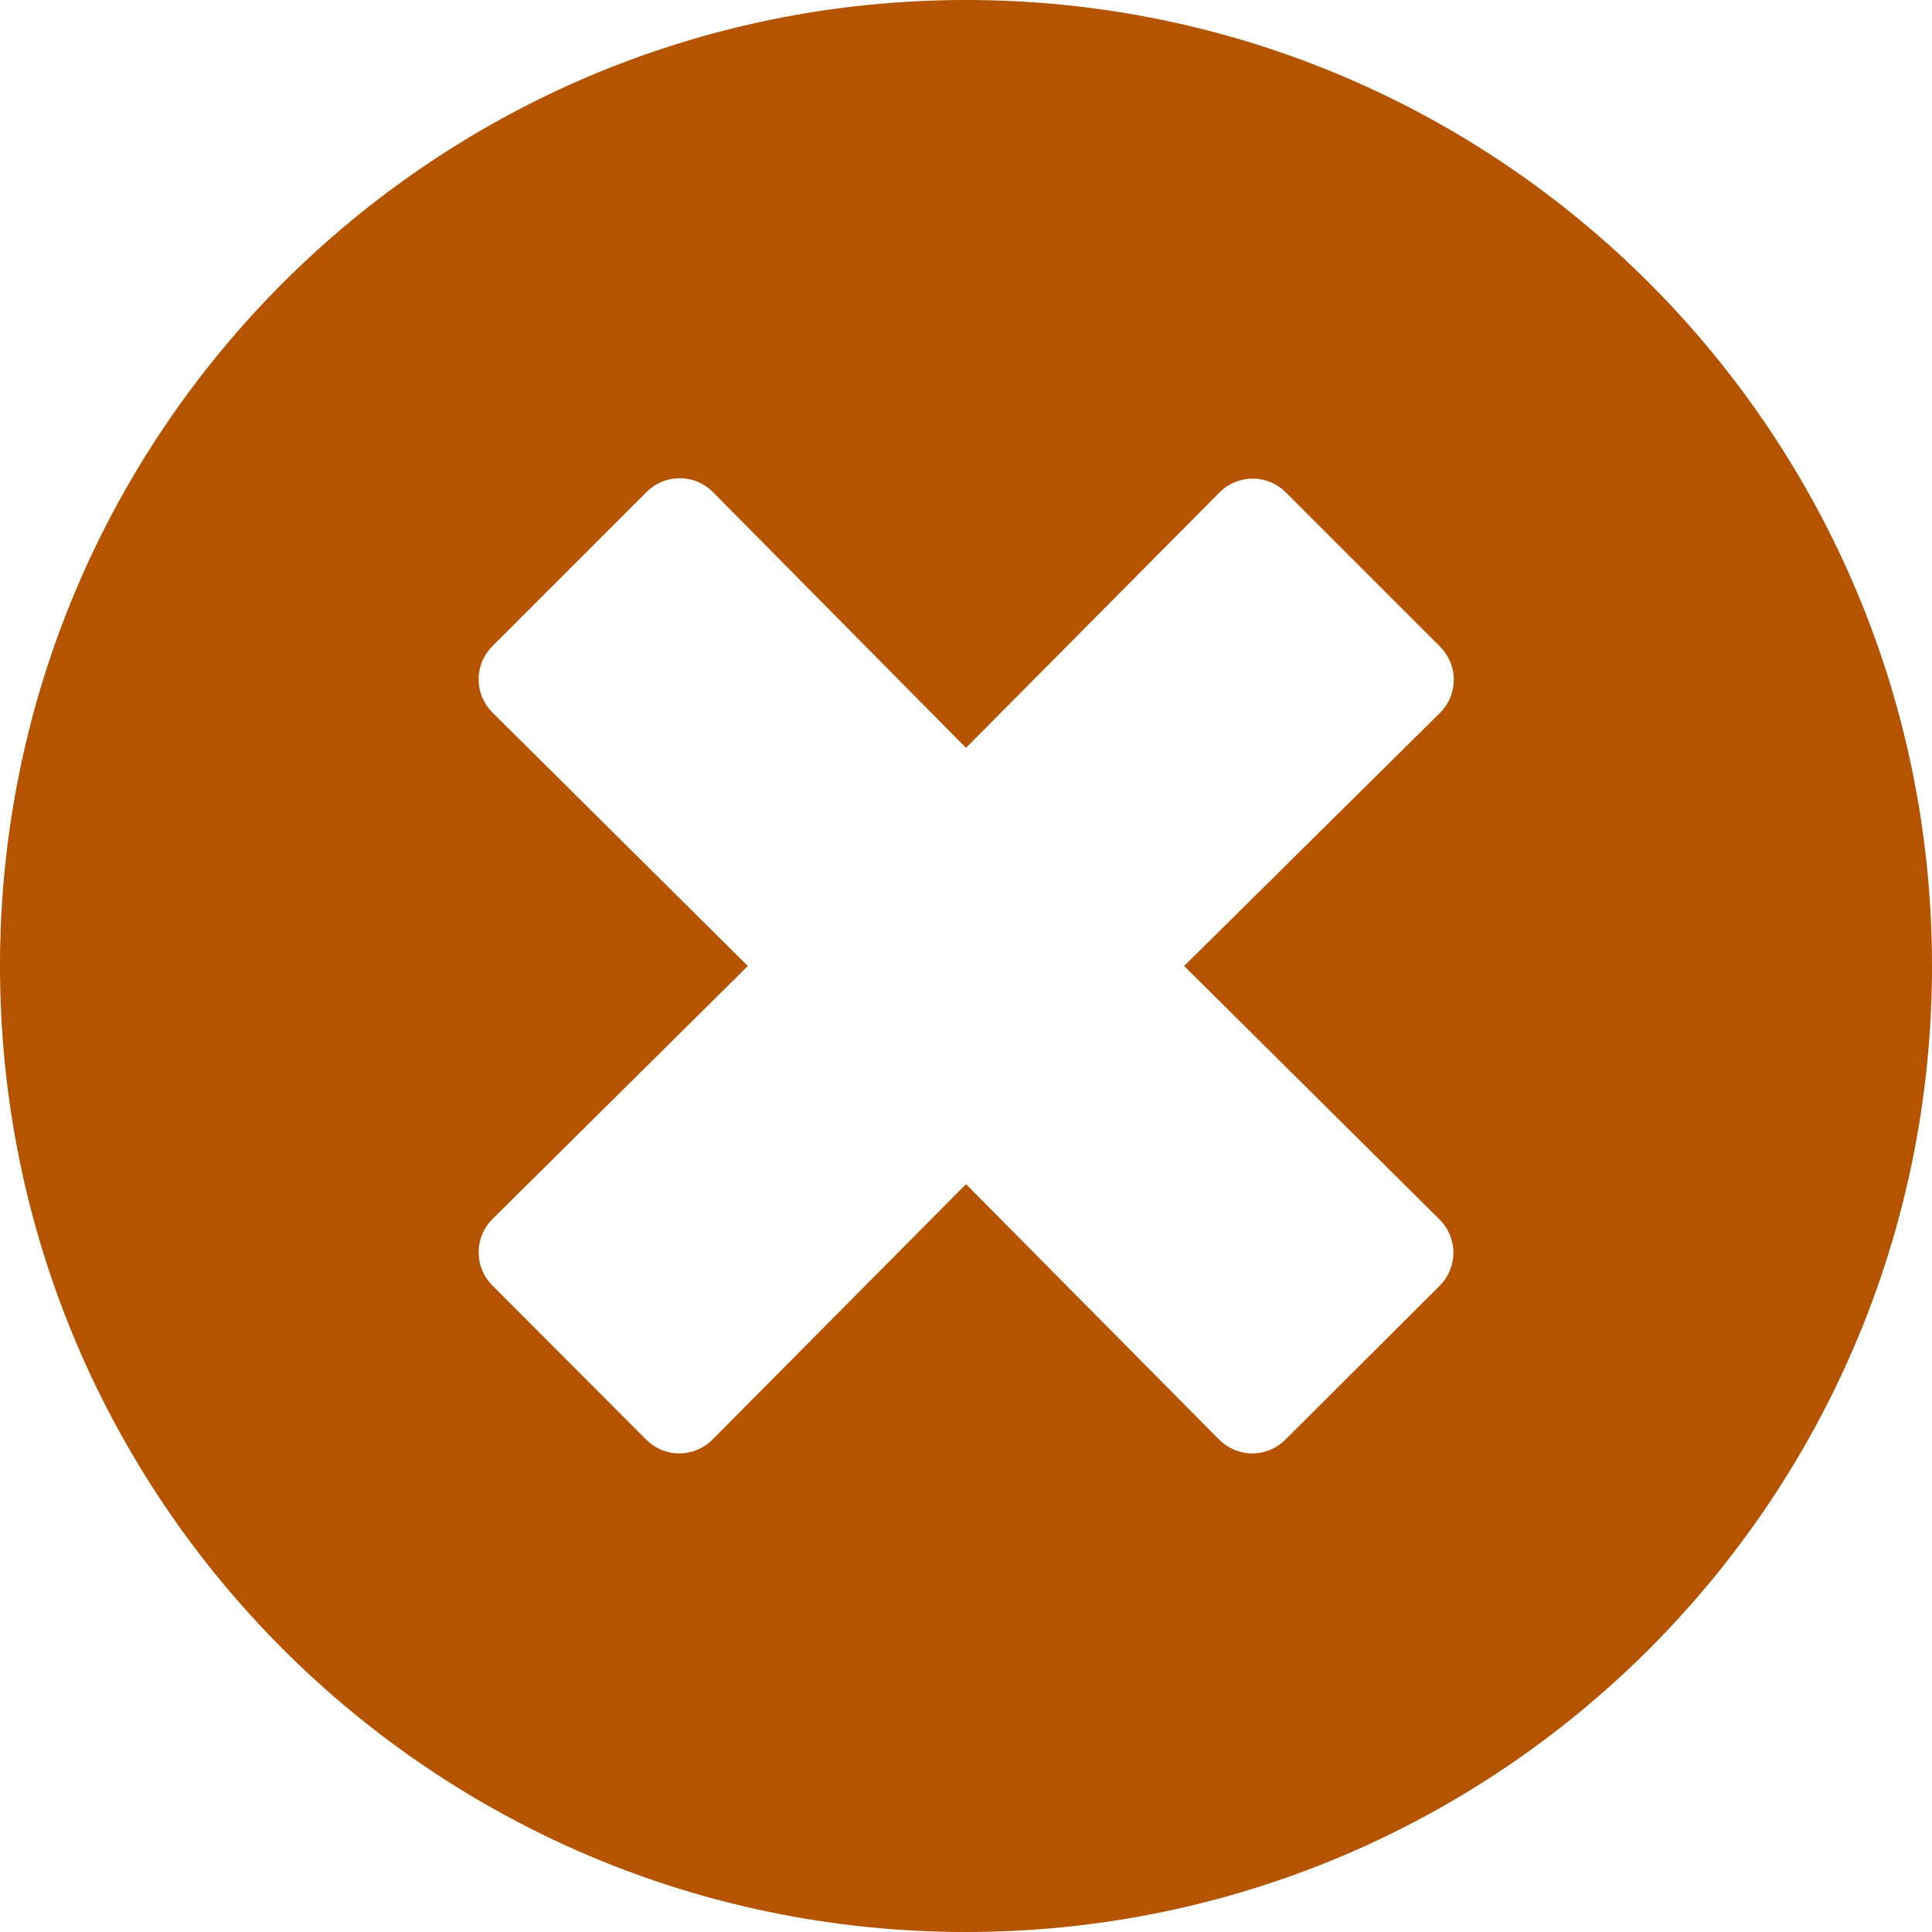
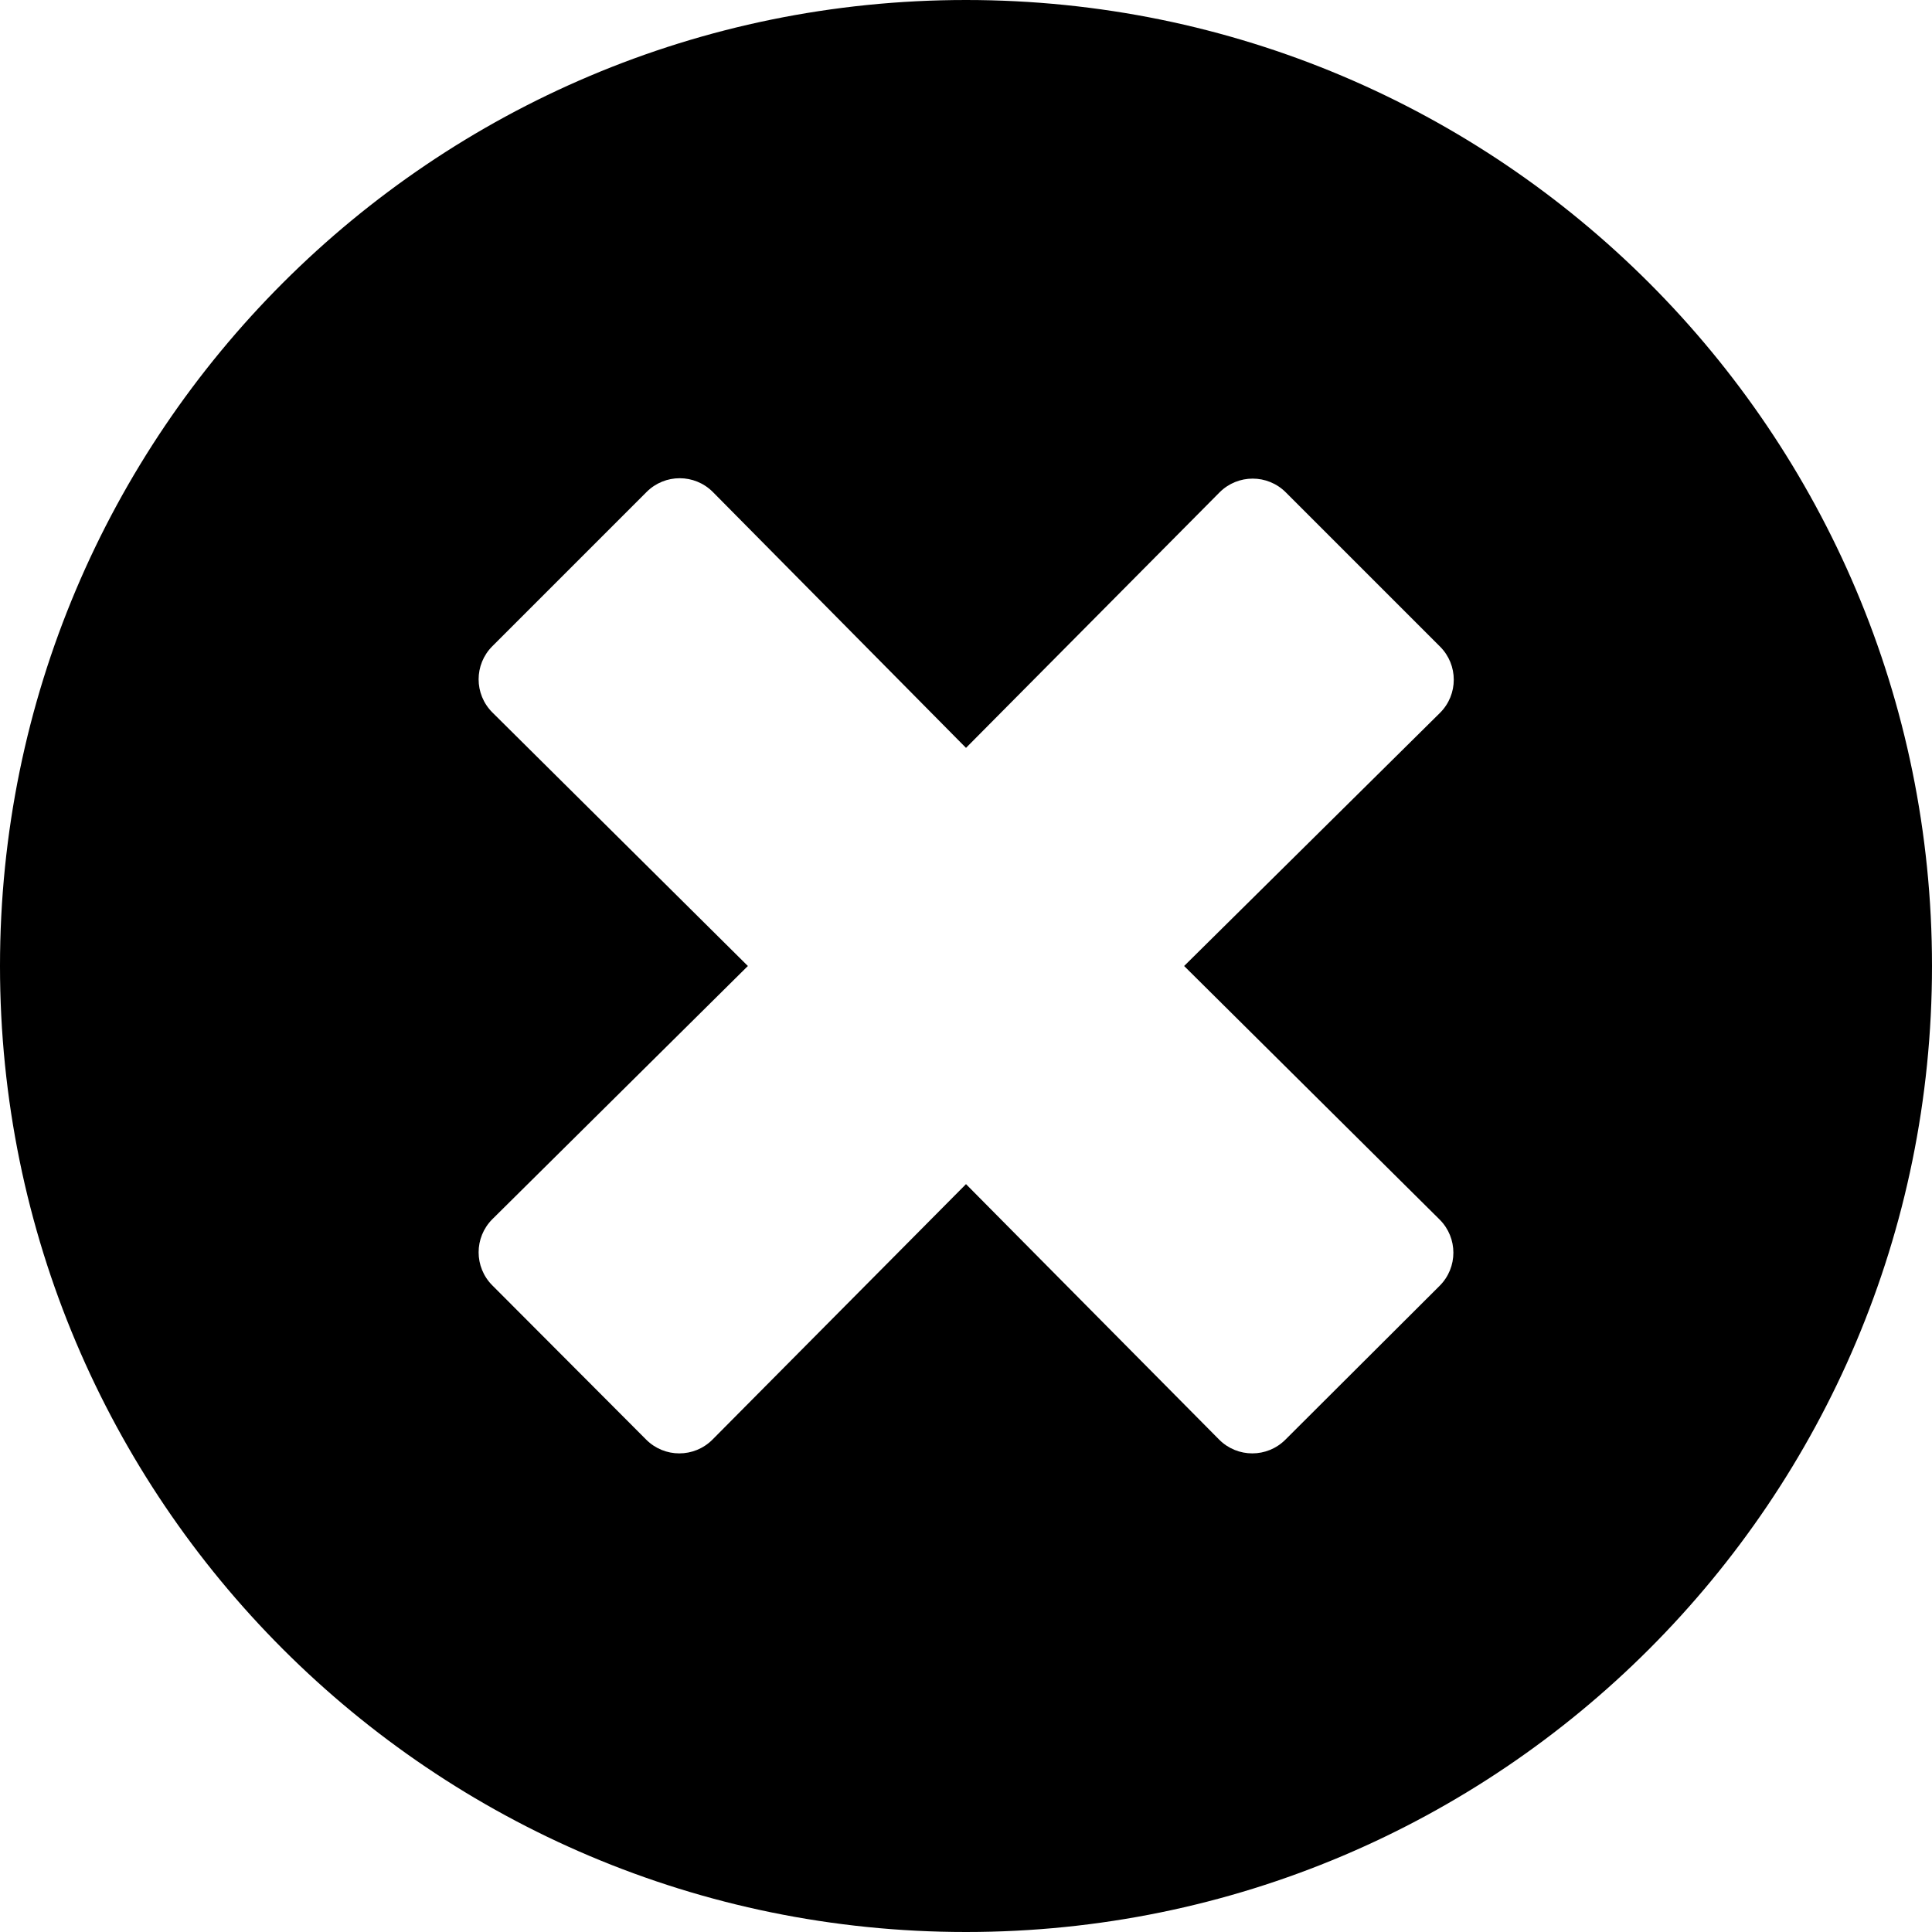
- <svg xmlns="http://www.w3.org/2000/svg" id="Layer_1" data-name="Layer 1" viewBox="0 0 496 496">
-   <defs>
-     <style>.cls-1{fill:#b55400;}</style>
-   </defs>
-   <path class="cls-1" d="M256,8C119,8,8,119,8,256S119,504,256,504,504,393,504,256,393,8,256,8ZM377.6,321.1a12,12,0,0,1,0,17L338,377.6a12,12,0,0,1-17,0L256,312l-65.1,65.6a12,12,0,0,1-17,0L134.4,338a12,12,0,0,1,0-17L200,256l-65.6-65.1a12,12,0,0,1,0-17L174,134.3a12,12,0,0,1,17,0L256,200l65.1-65.6a12,12,0,0,1,17,0L377.7,174a12,12,0,0,1,0,17L312,256Z" transform="translate(-8 -8)" />
+ <svg xmlns="http://www.w3.org/2000/svg" version="1.1" id="Layer_1" x="0px" y="0px" viewBox="0 0 496 496" style="enable-background:new 0 0 496 496;" xml:space="preserve">
+   <path d="M248,0C111,0,0,111,0,248s111,248,248,248s248-111,248-248S385,0,248,0z M369.6,313.1c4.7,4.7,4.7,12.3,0,17c0,0,0,0,0,0  L330,369.6c-4.7,4.7-12.3,4.7-17,0c0,0,0,0,0,0L248,304l-65.1,65.6c-4.7,4.7-12.3,4.7-17,0c0,0,0,0,0,0L126.4,330  c-4.7-4.7-4.7-12.3,0-17c0,0,0,0,0,0l65.6-65l-65.6-65.1c-4.7-4.7-4.7-12.3,0-17c0,0,0,0,0,0l39.6-39.6c4.7-4.7,12.3-4.7,17,0  c0,0,0,0,0,0l65,65.7l65.1-65.6c4.7-4.7,12.3-4.7,17,0c0,0,0,0,0,0l39.6,39.6c4.7,4.7,4.7,12.3,0,17c0,0,0,0,0,0L304,248  L369.6,313.1z" />
</svg>
